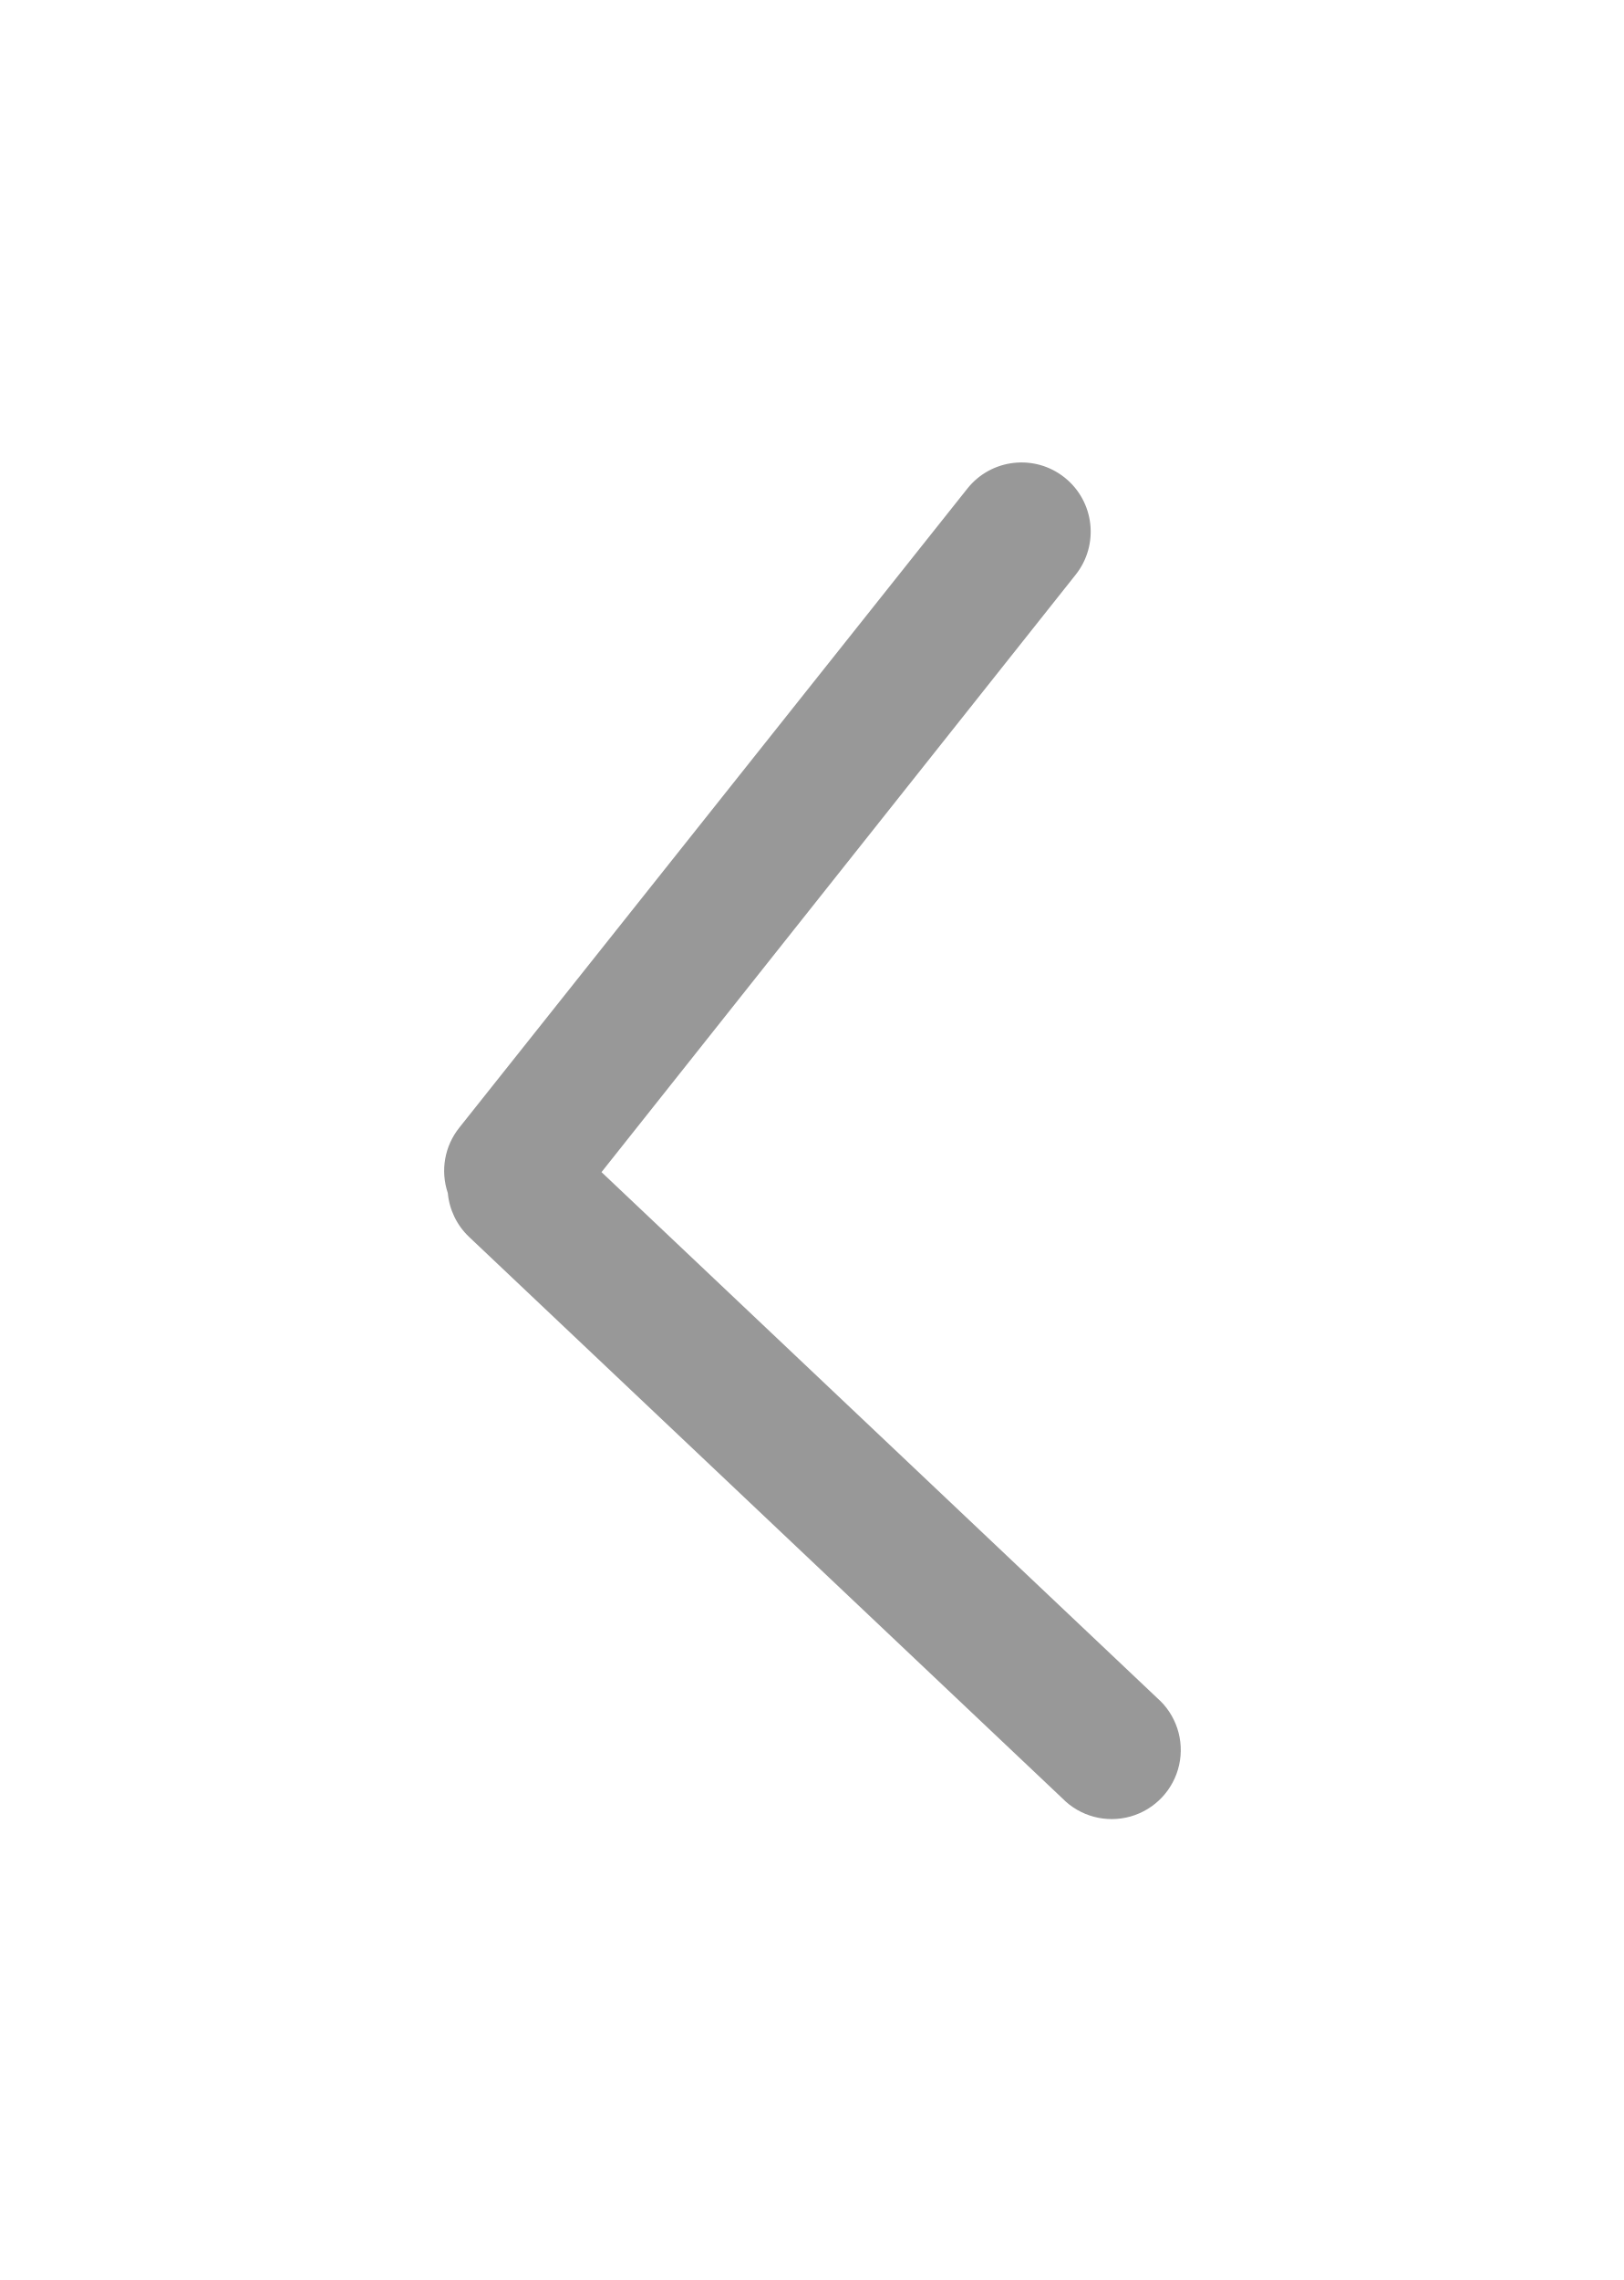
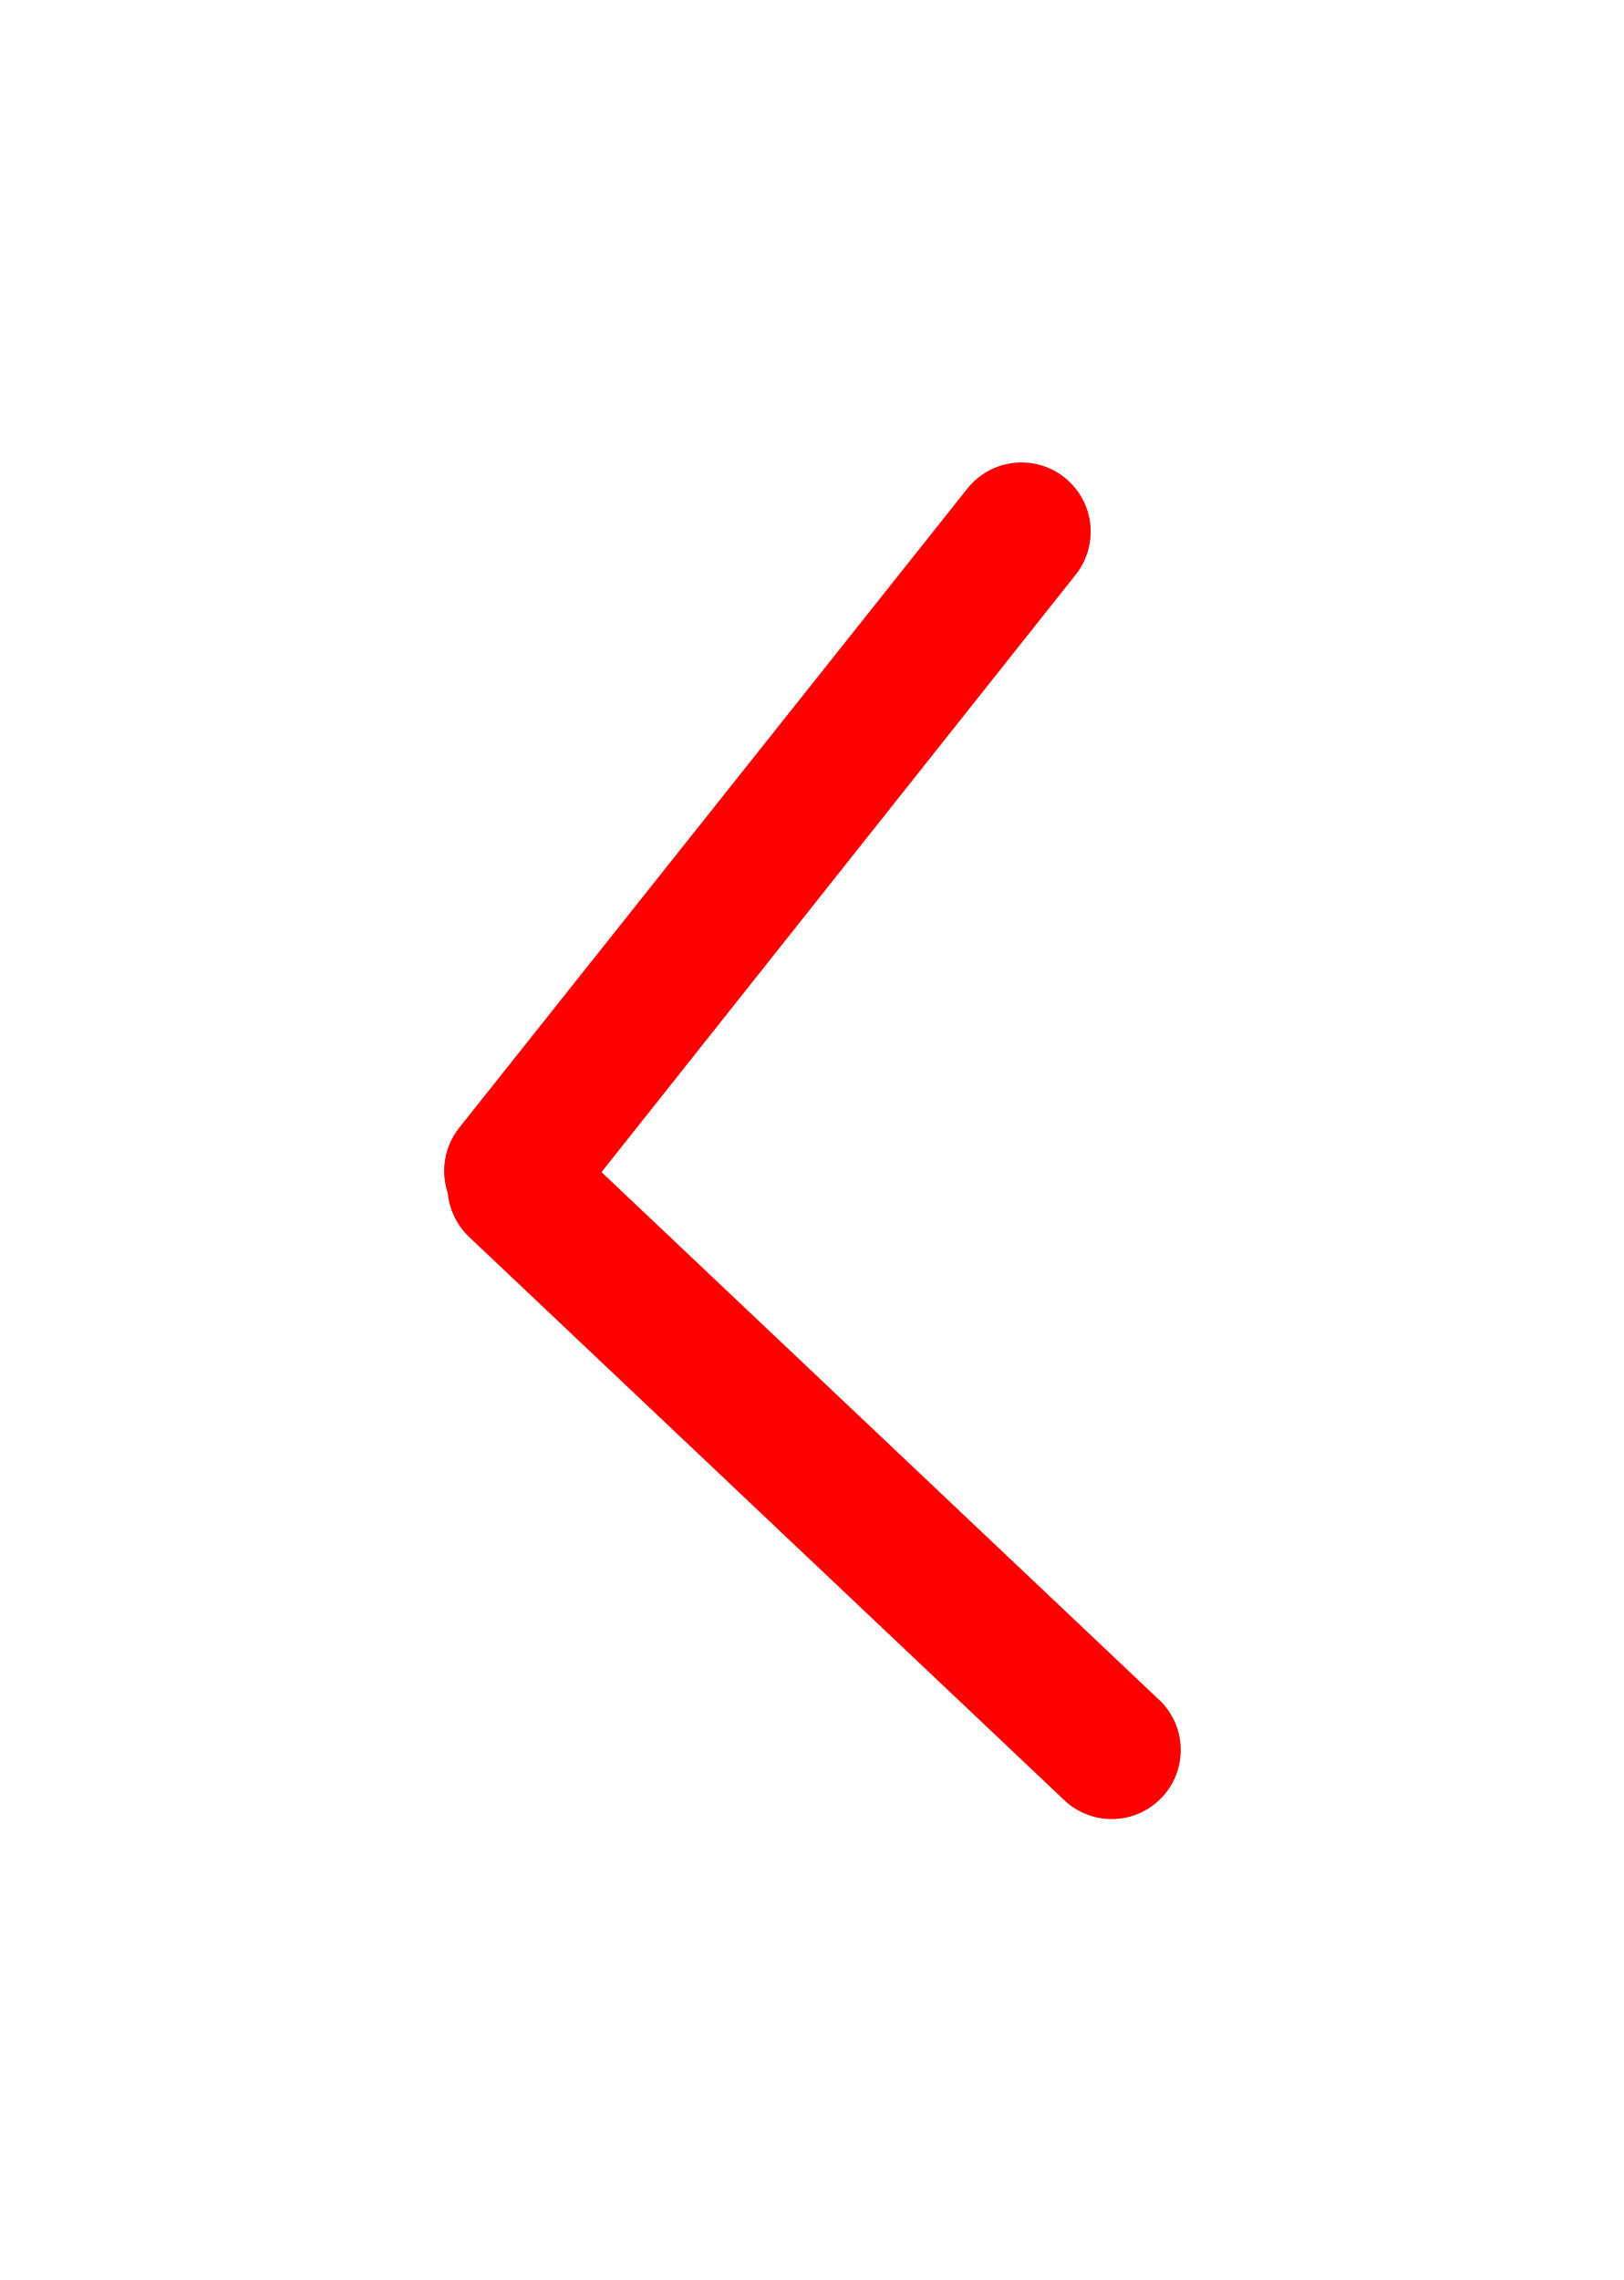
<svg xmlns="http://www.w3.org/2000/svg" id="Layer_1" data-name="Layer 1" viewBox="0 0 94 132">
  <defs>
-     <style>.cls-1{fill:#989898;}</style>
+     <style>.cls-1{fill:#ff0000;}</style>
  </defs>
  <path class="cls-1" d="M25.93,69.07a4,4,0,0,0,1.22,2.53l34.36,32.51A4,4,0,1,0,67,98.3L34.83,67.86,62.28,33.28a4,4,0,1,0-6.26-5l-29.42,37A4,4,0,0,0,25.93,69.07Z" />
</svg>
